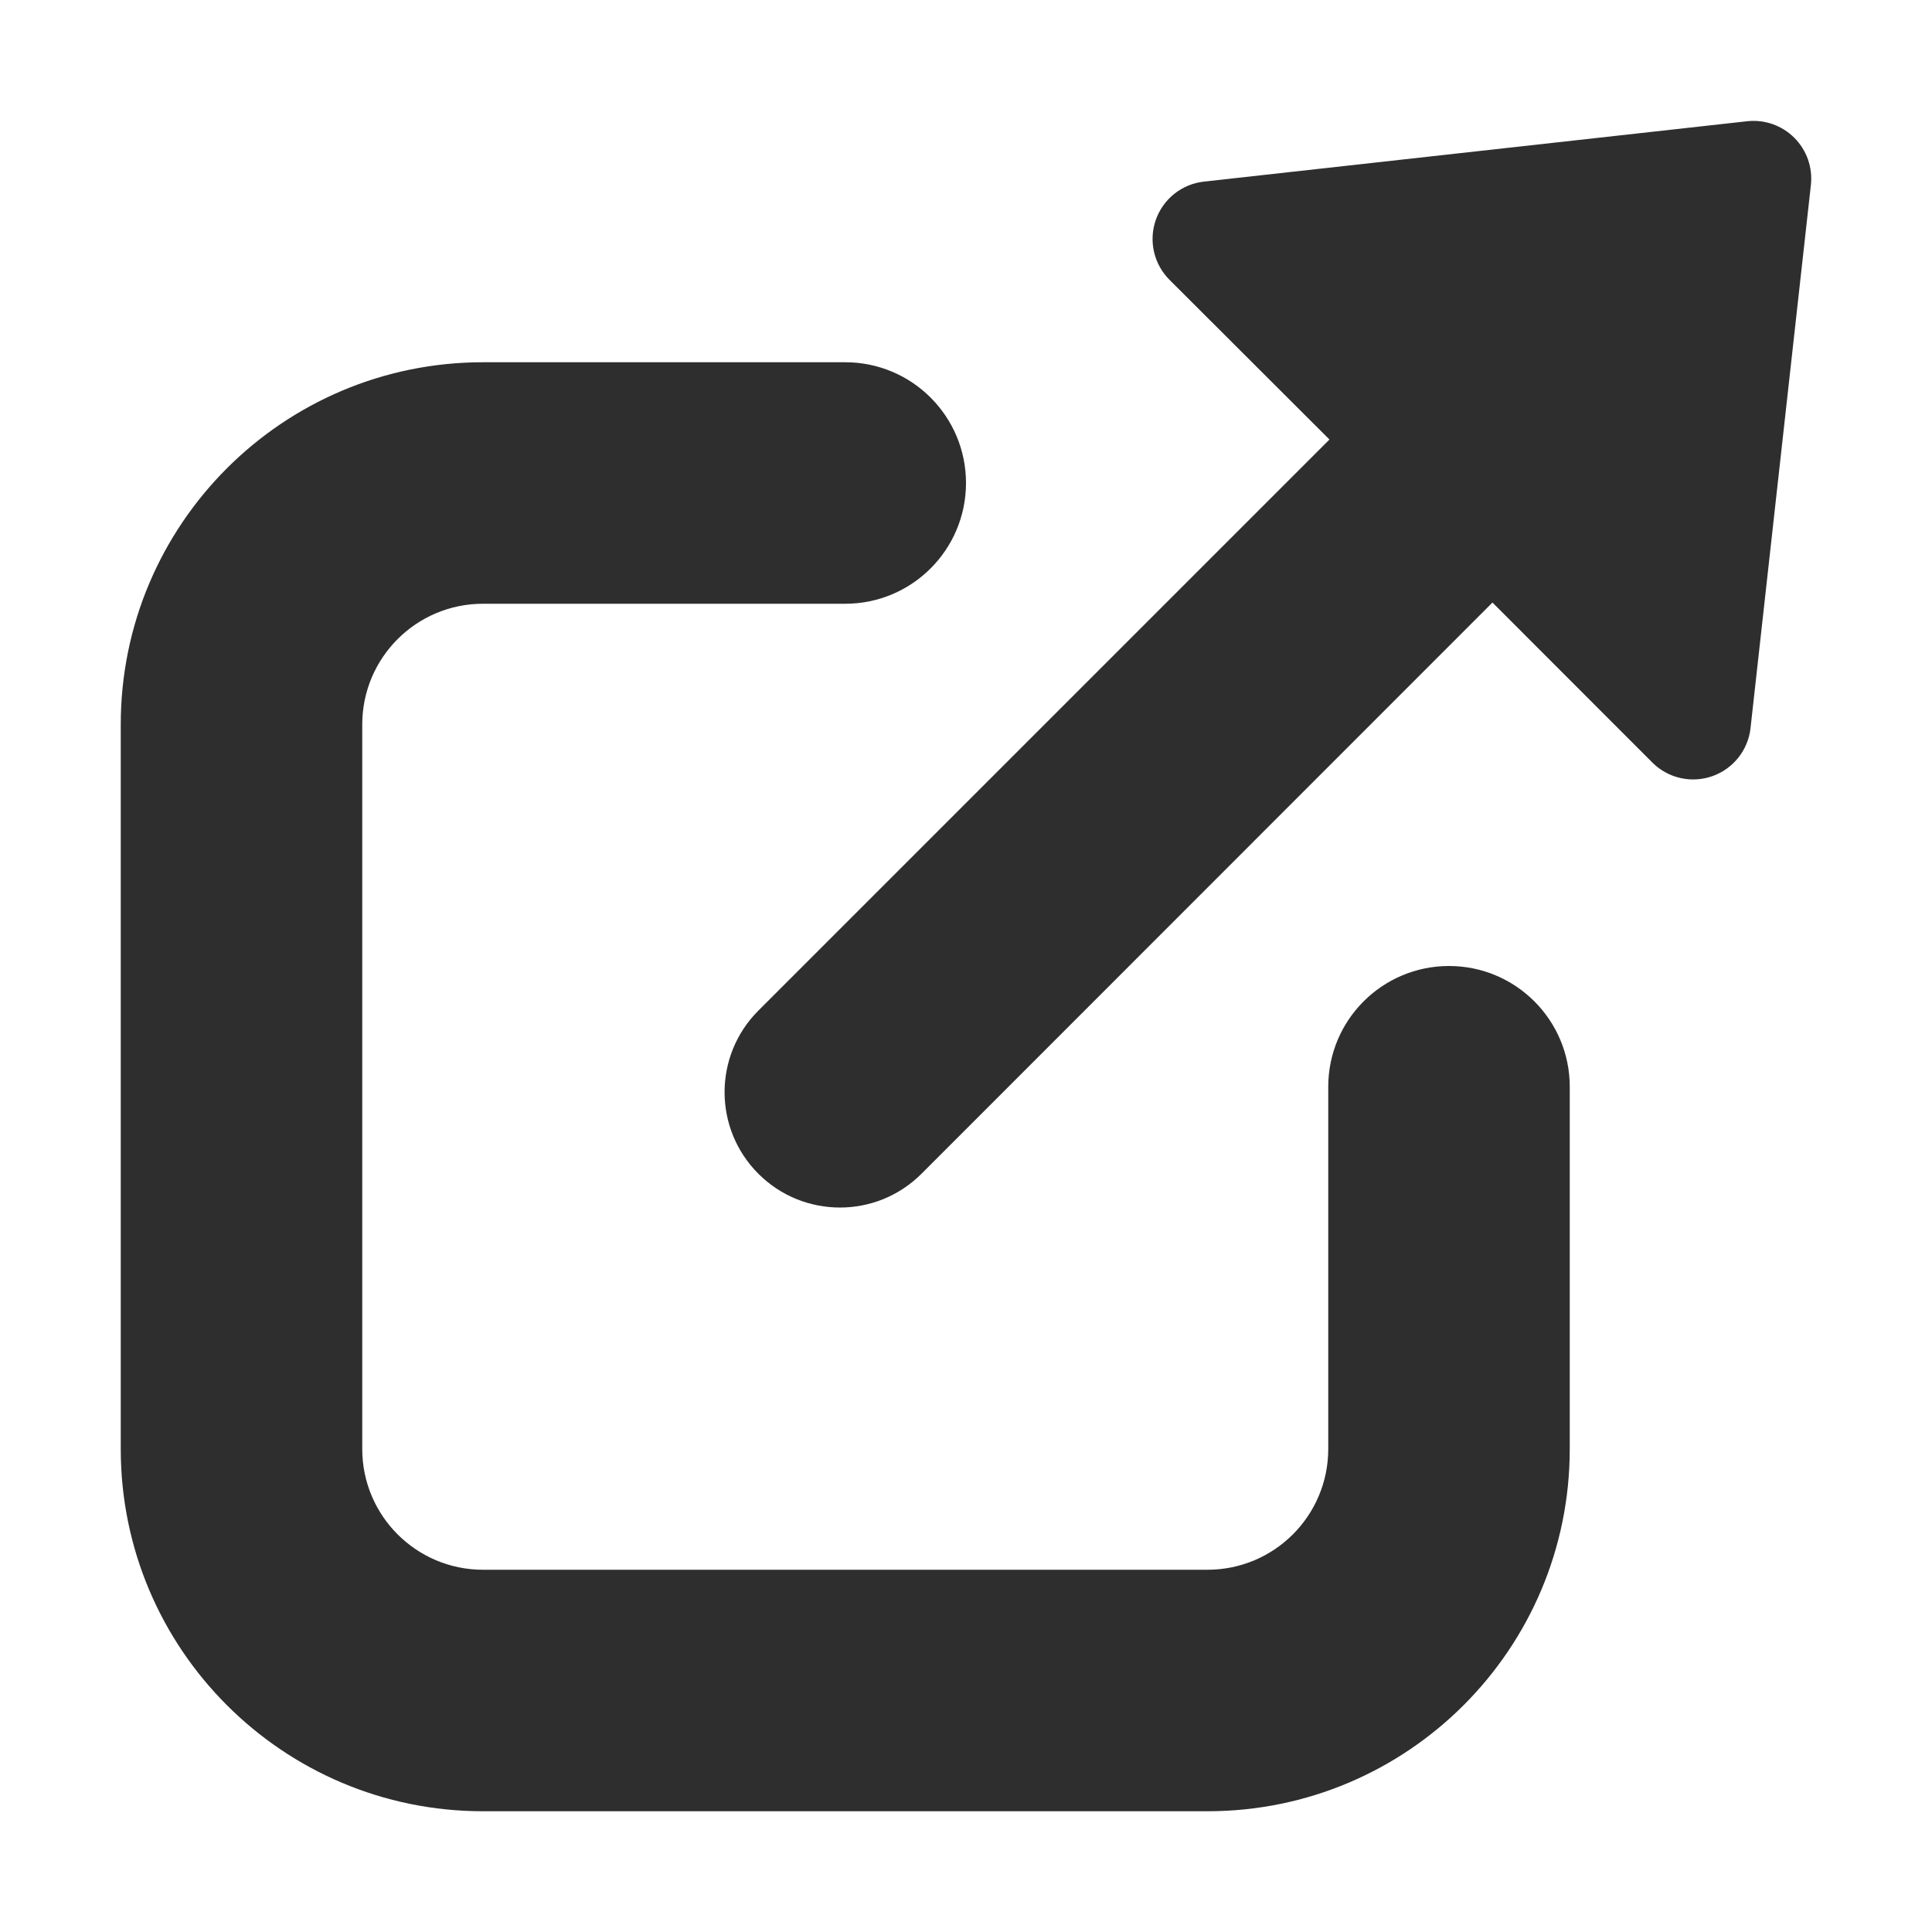
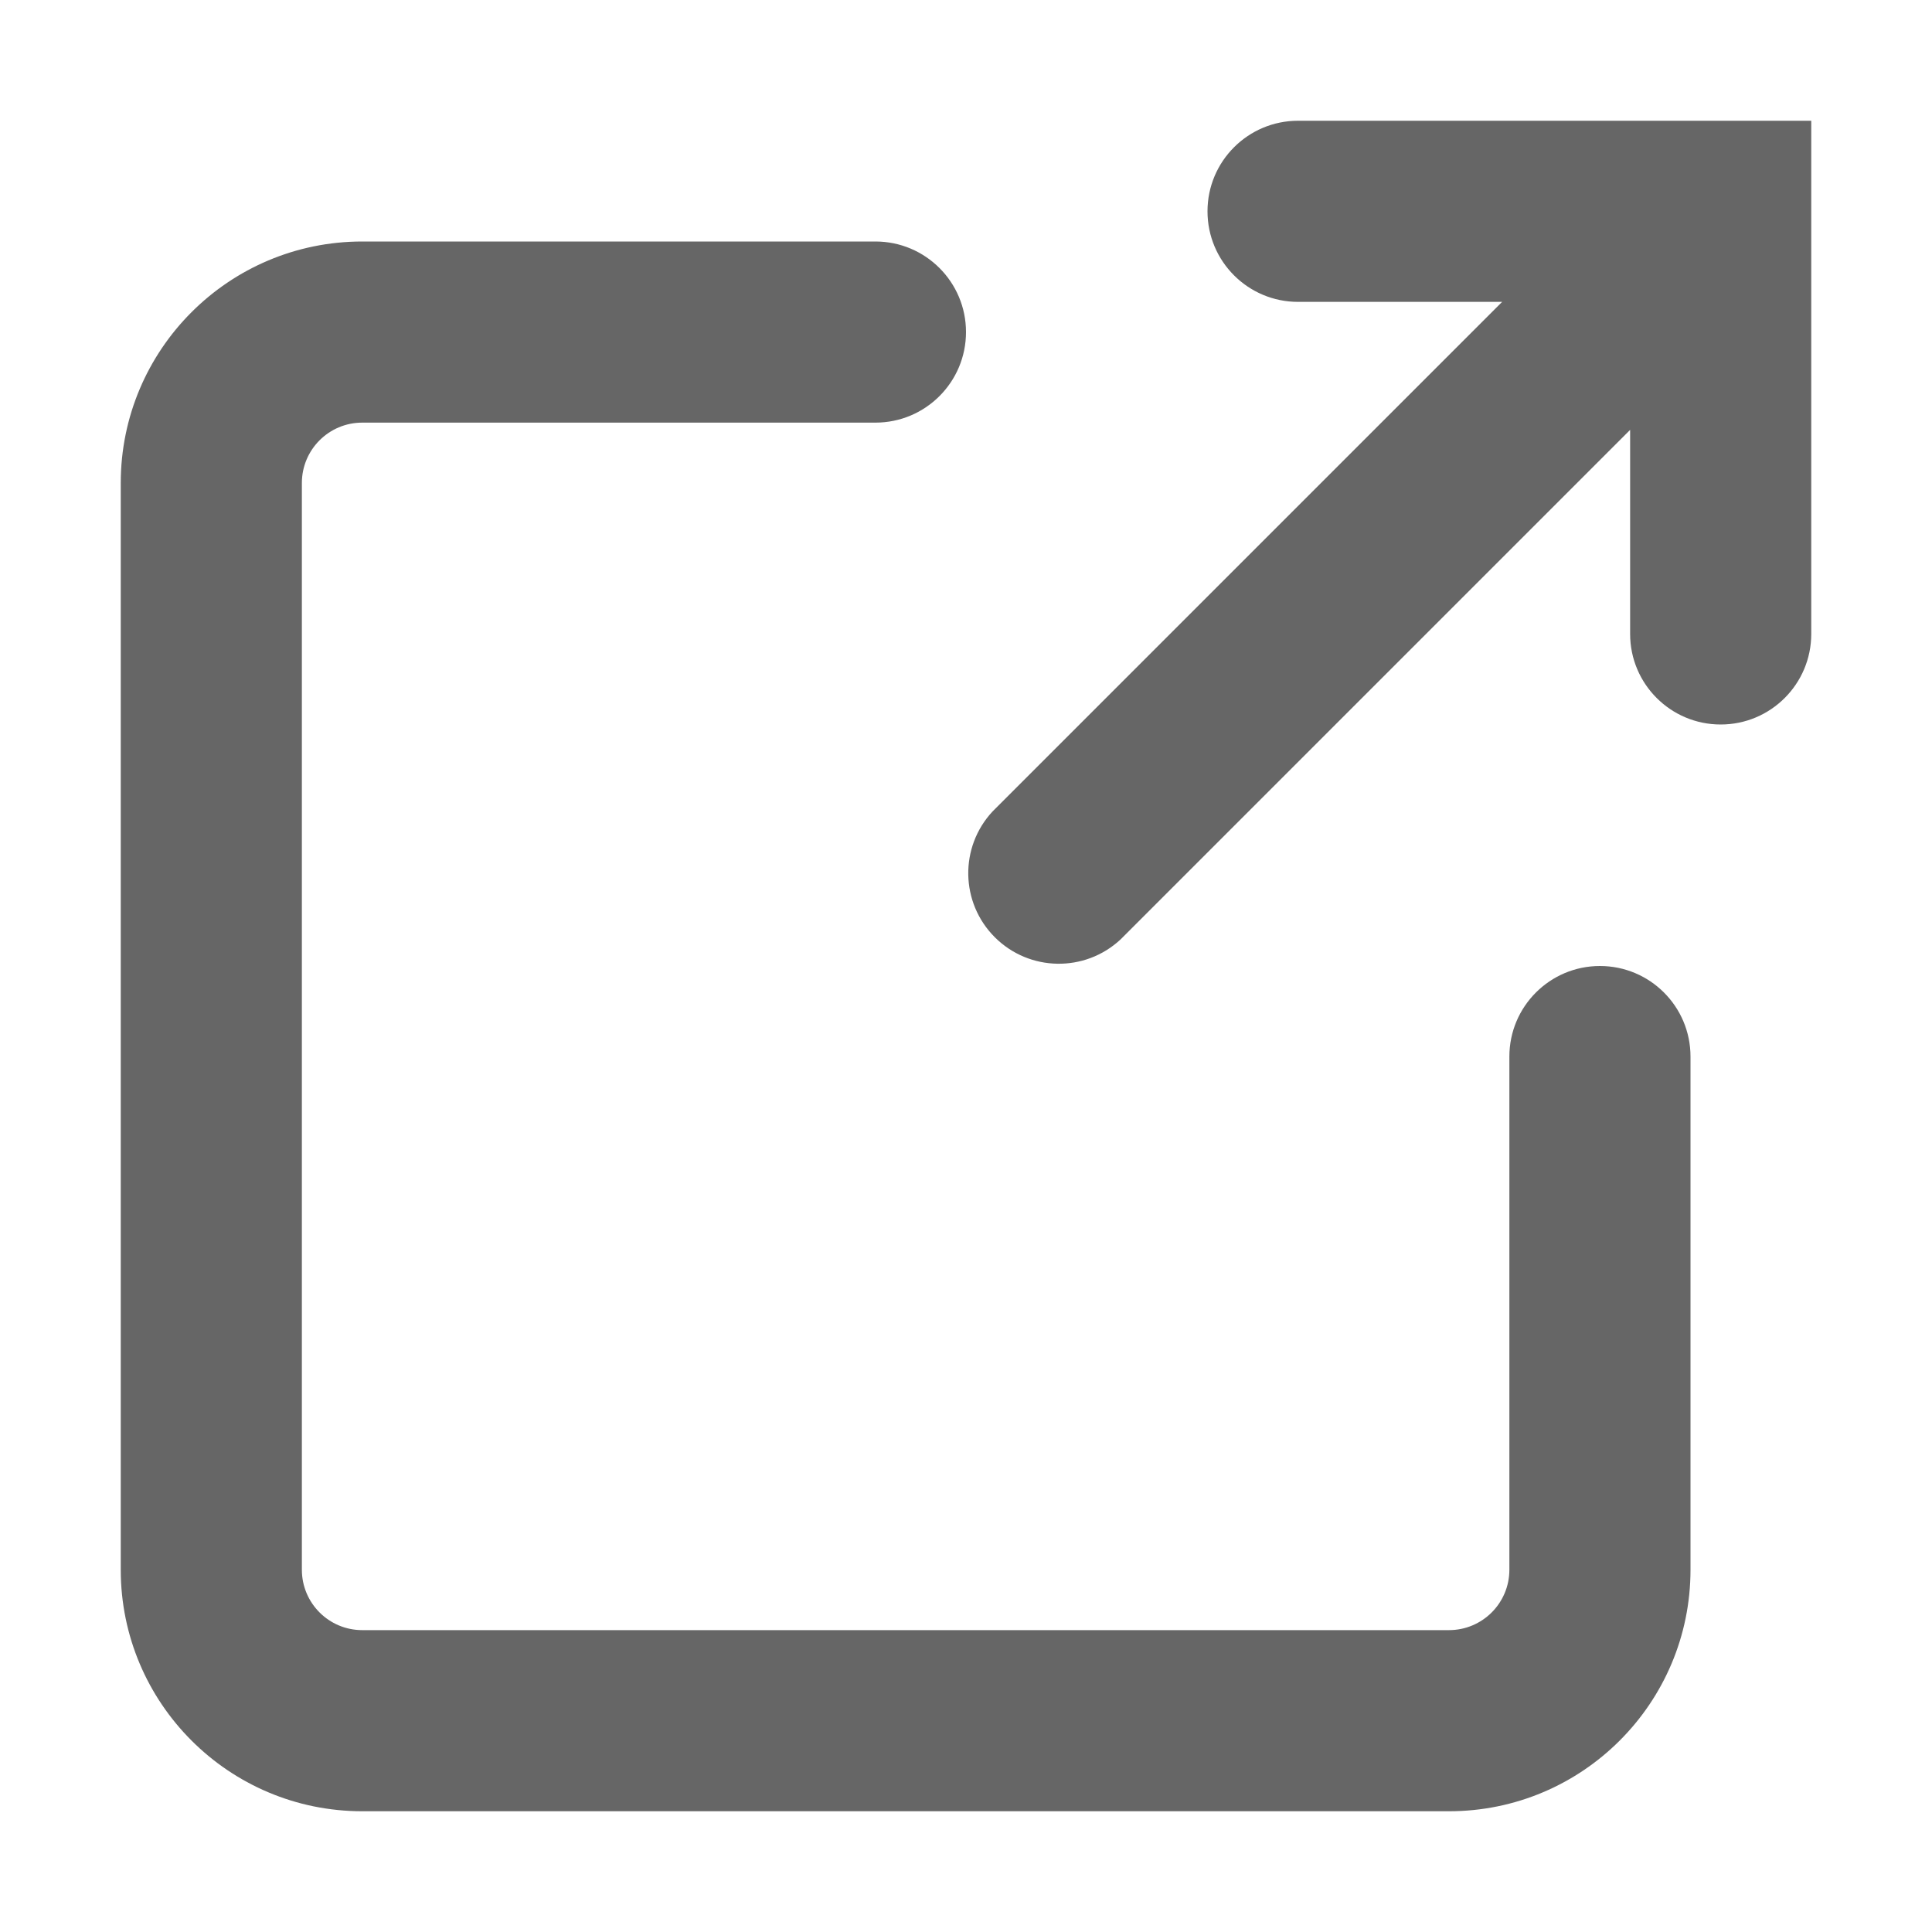
<svg xmlns="http://www.w3.org/2000/svg" width="16" height="16" viewBox="0 0 16 16">
-   <path fill="#2e2e2e" d="M11 9a1 1 0 0 1 2 0v3a3 3 0 0 1-3 3H4a3 3 0 0 1-3-3V6a3 3 0 0 1 3-3h3a1 1 0 1 1 0 2H4a1 1 0 0 0-1 1v6a1 1 0 0 0 1 1h6a1 1 0 0 0 1-1V9zm1.36-4.01L7.632 9.72A.955.955 0 0 1 6.28 8.37l4.73-4.73-1.325-1.323a.478.478 0 0 1 .285-.813l4.5-.5a.478.478 0 0 1 .527.528l-.5 4.499a.478.478 0 0 1-.812.285L12.36 4.99z" id="a" />
+   <path fill-rule="evenodd" clip-rule="evenodd" d="M10.75 1a.75.75 0 0 0 0 1.5h1.69L8.22 6.72a.75.75 0 0 0 1.06 1.06l4.22-4.22v1.69a.75.75 0 0 0 1.5 0V1h-4.25ZM2.5 4v9a.5.5 0 0 0 .5.5h9a.5.5 0 0 0 .5-.5V8.75a.75.75 0 0 1 1.5 0V13a2 2 0 0 1-2 2H3a2 2 0 0 1-2-2V4a2 2 0 0 1 2-2h4.25a.75.75 0 0 1 0 1.5H3a.5.5 0 0 0-.5.5Z" fill="#666" />
</svg>
